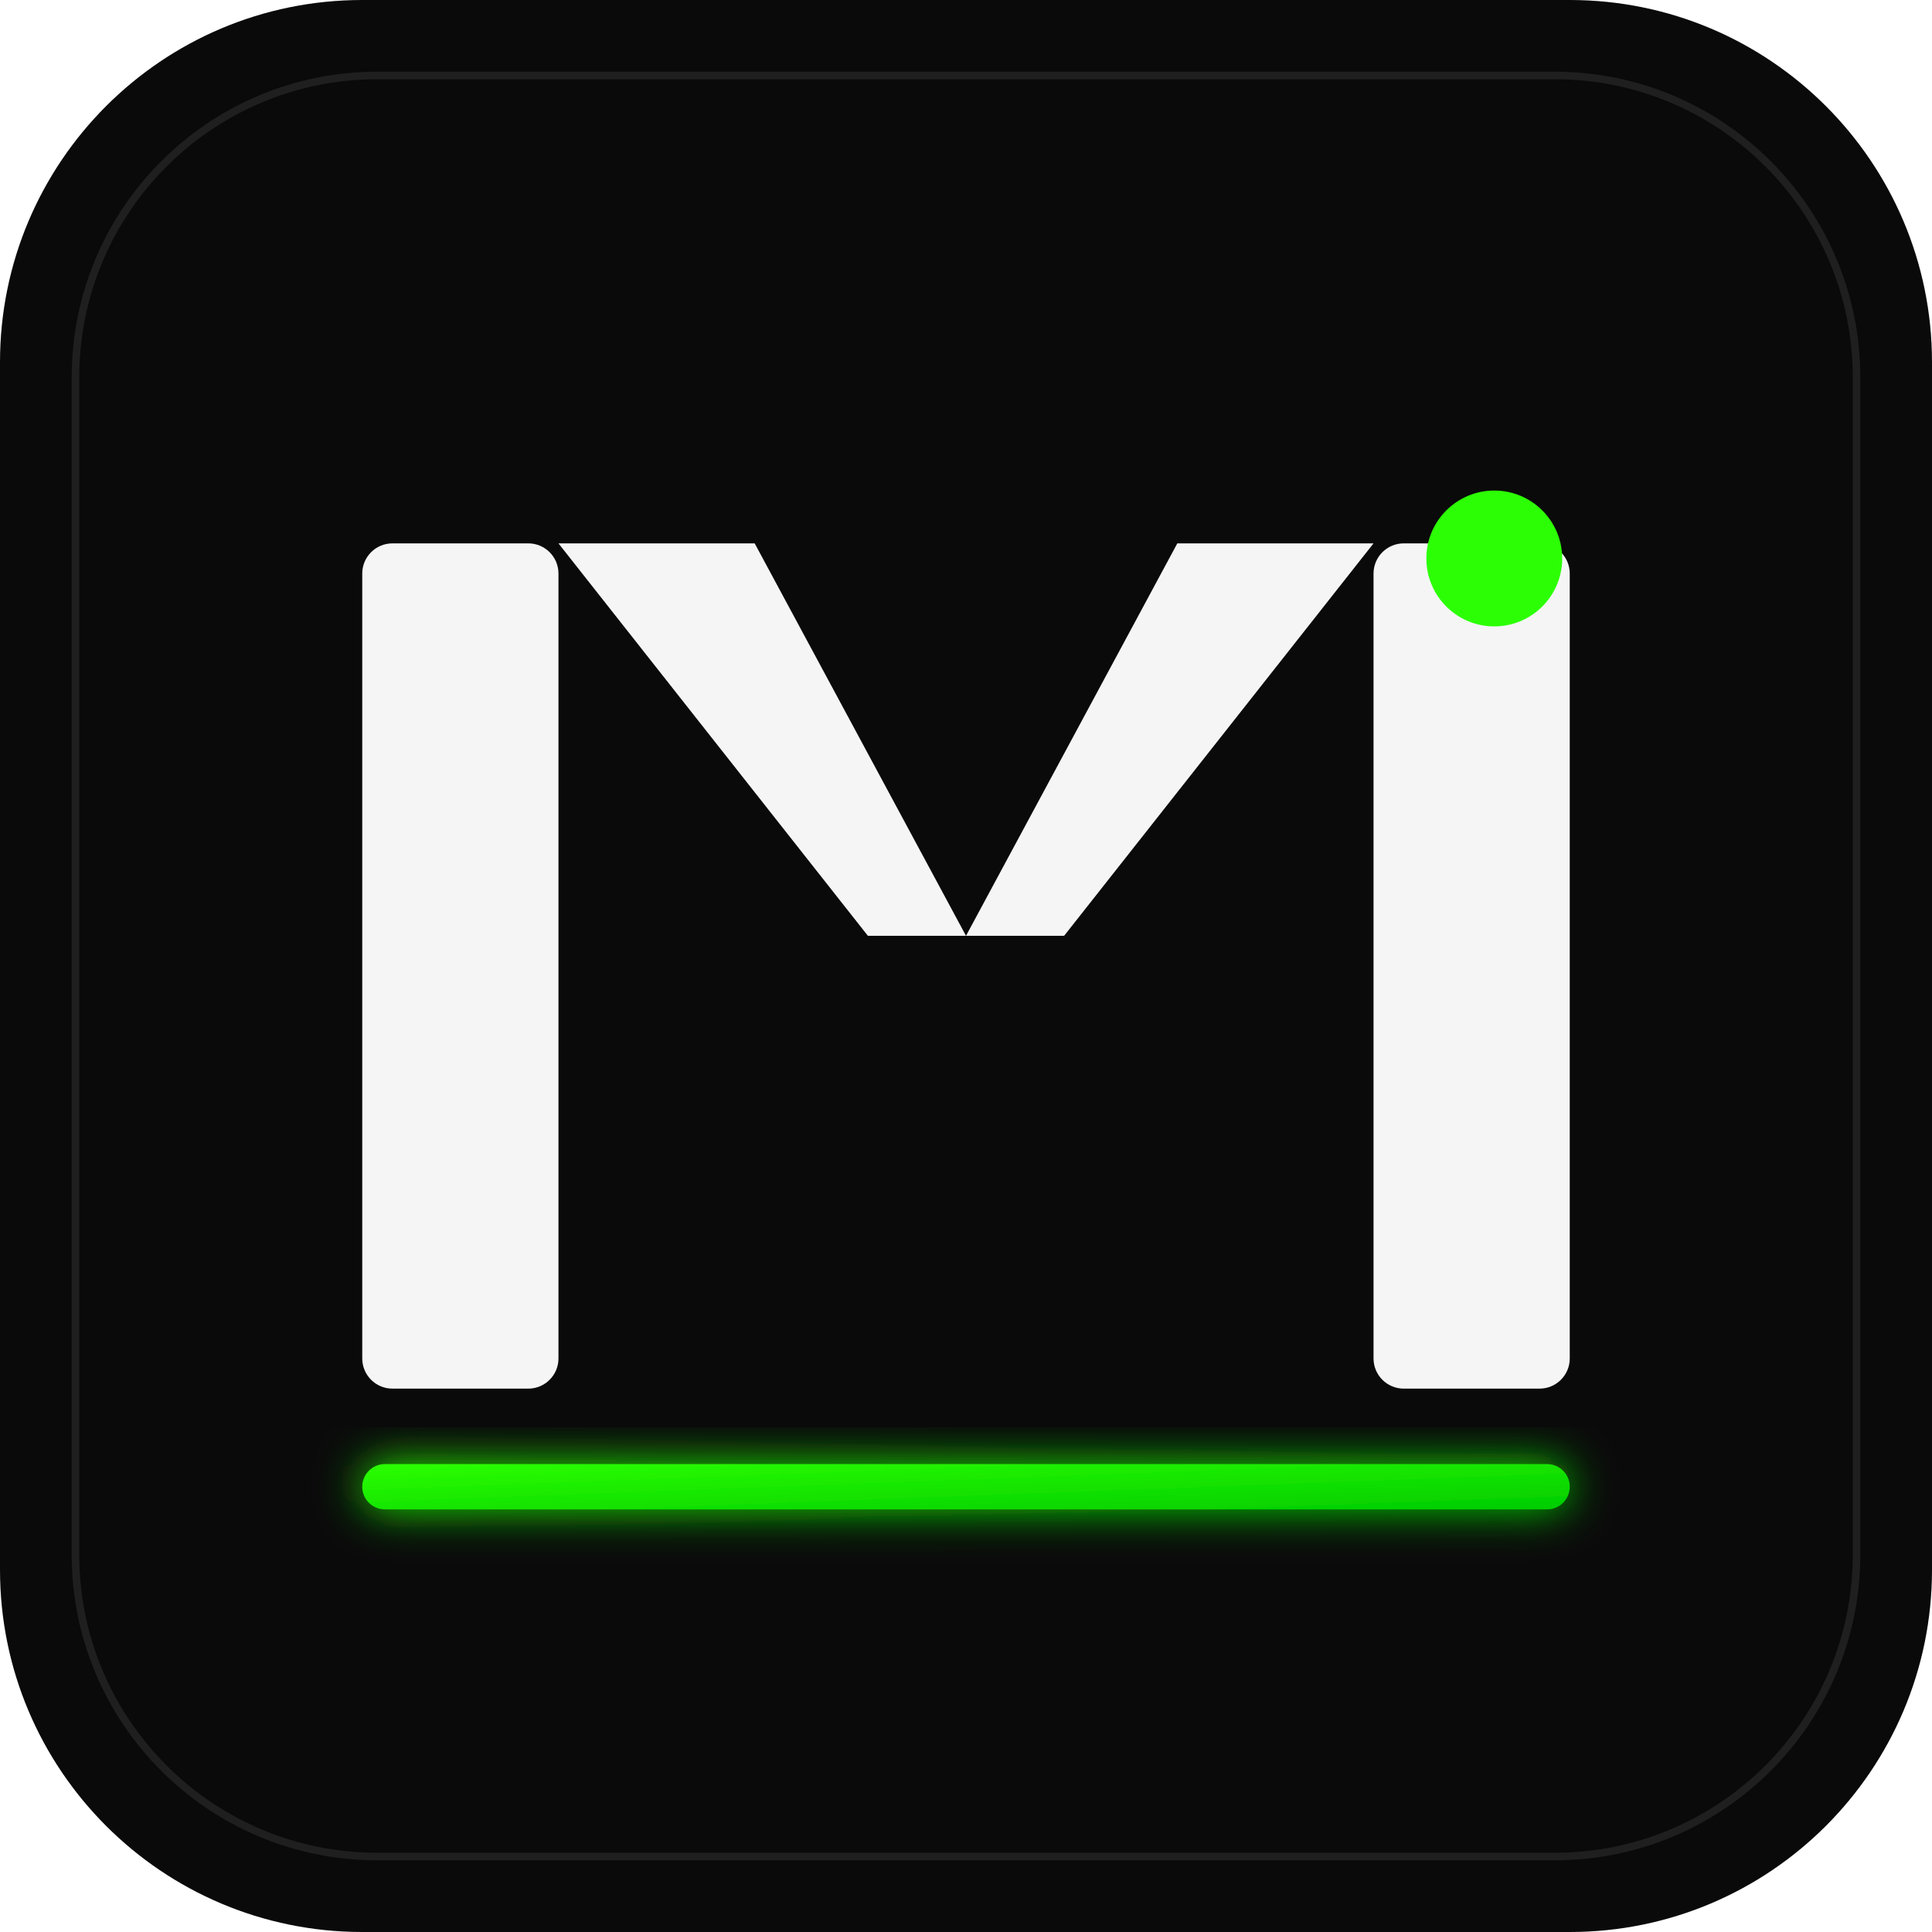
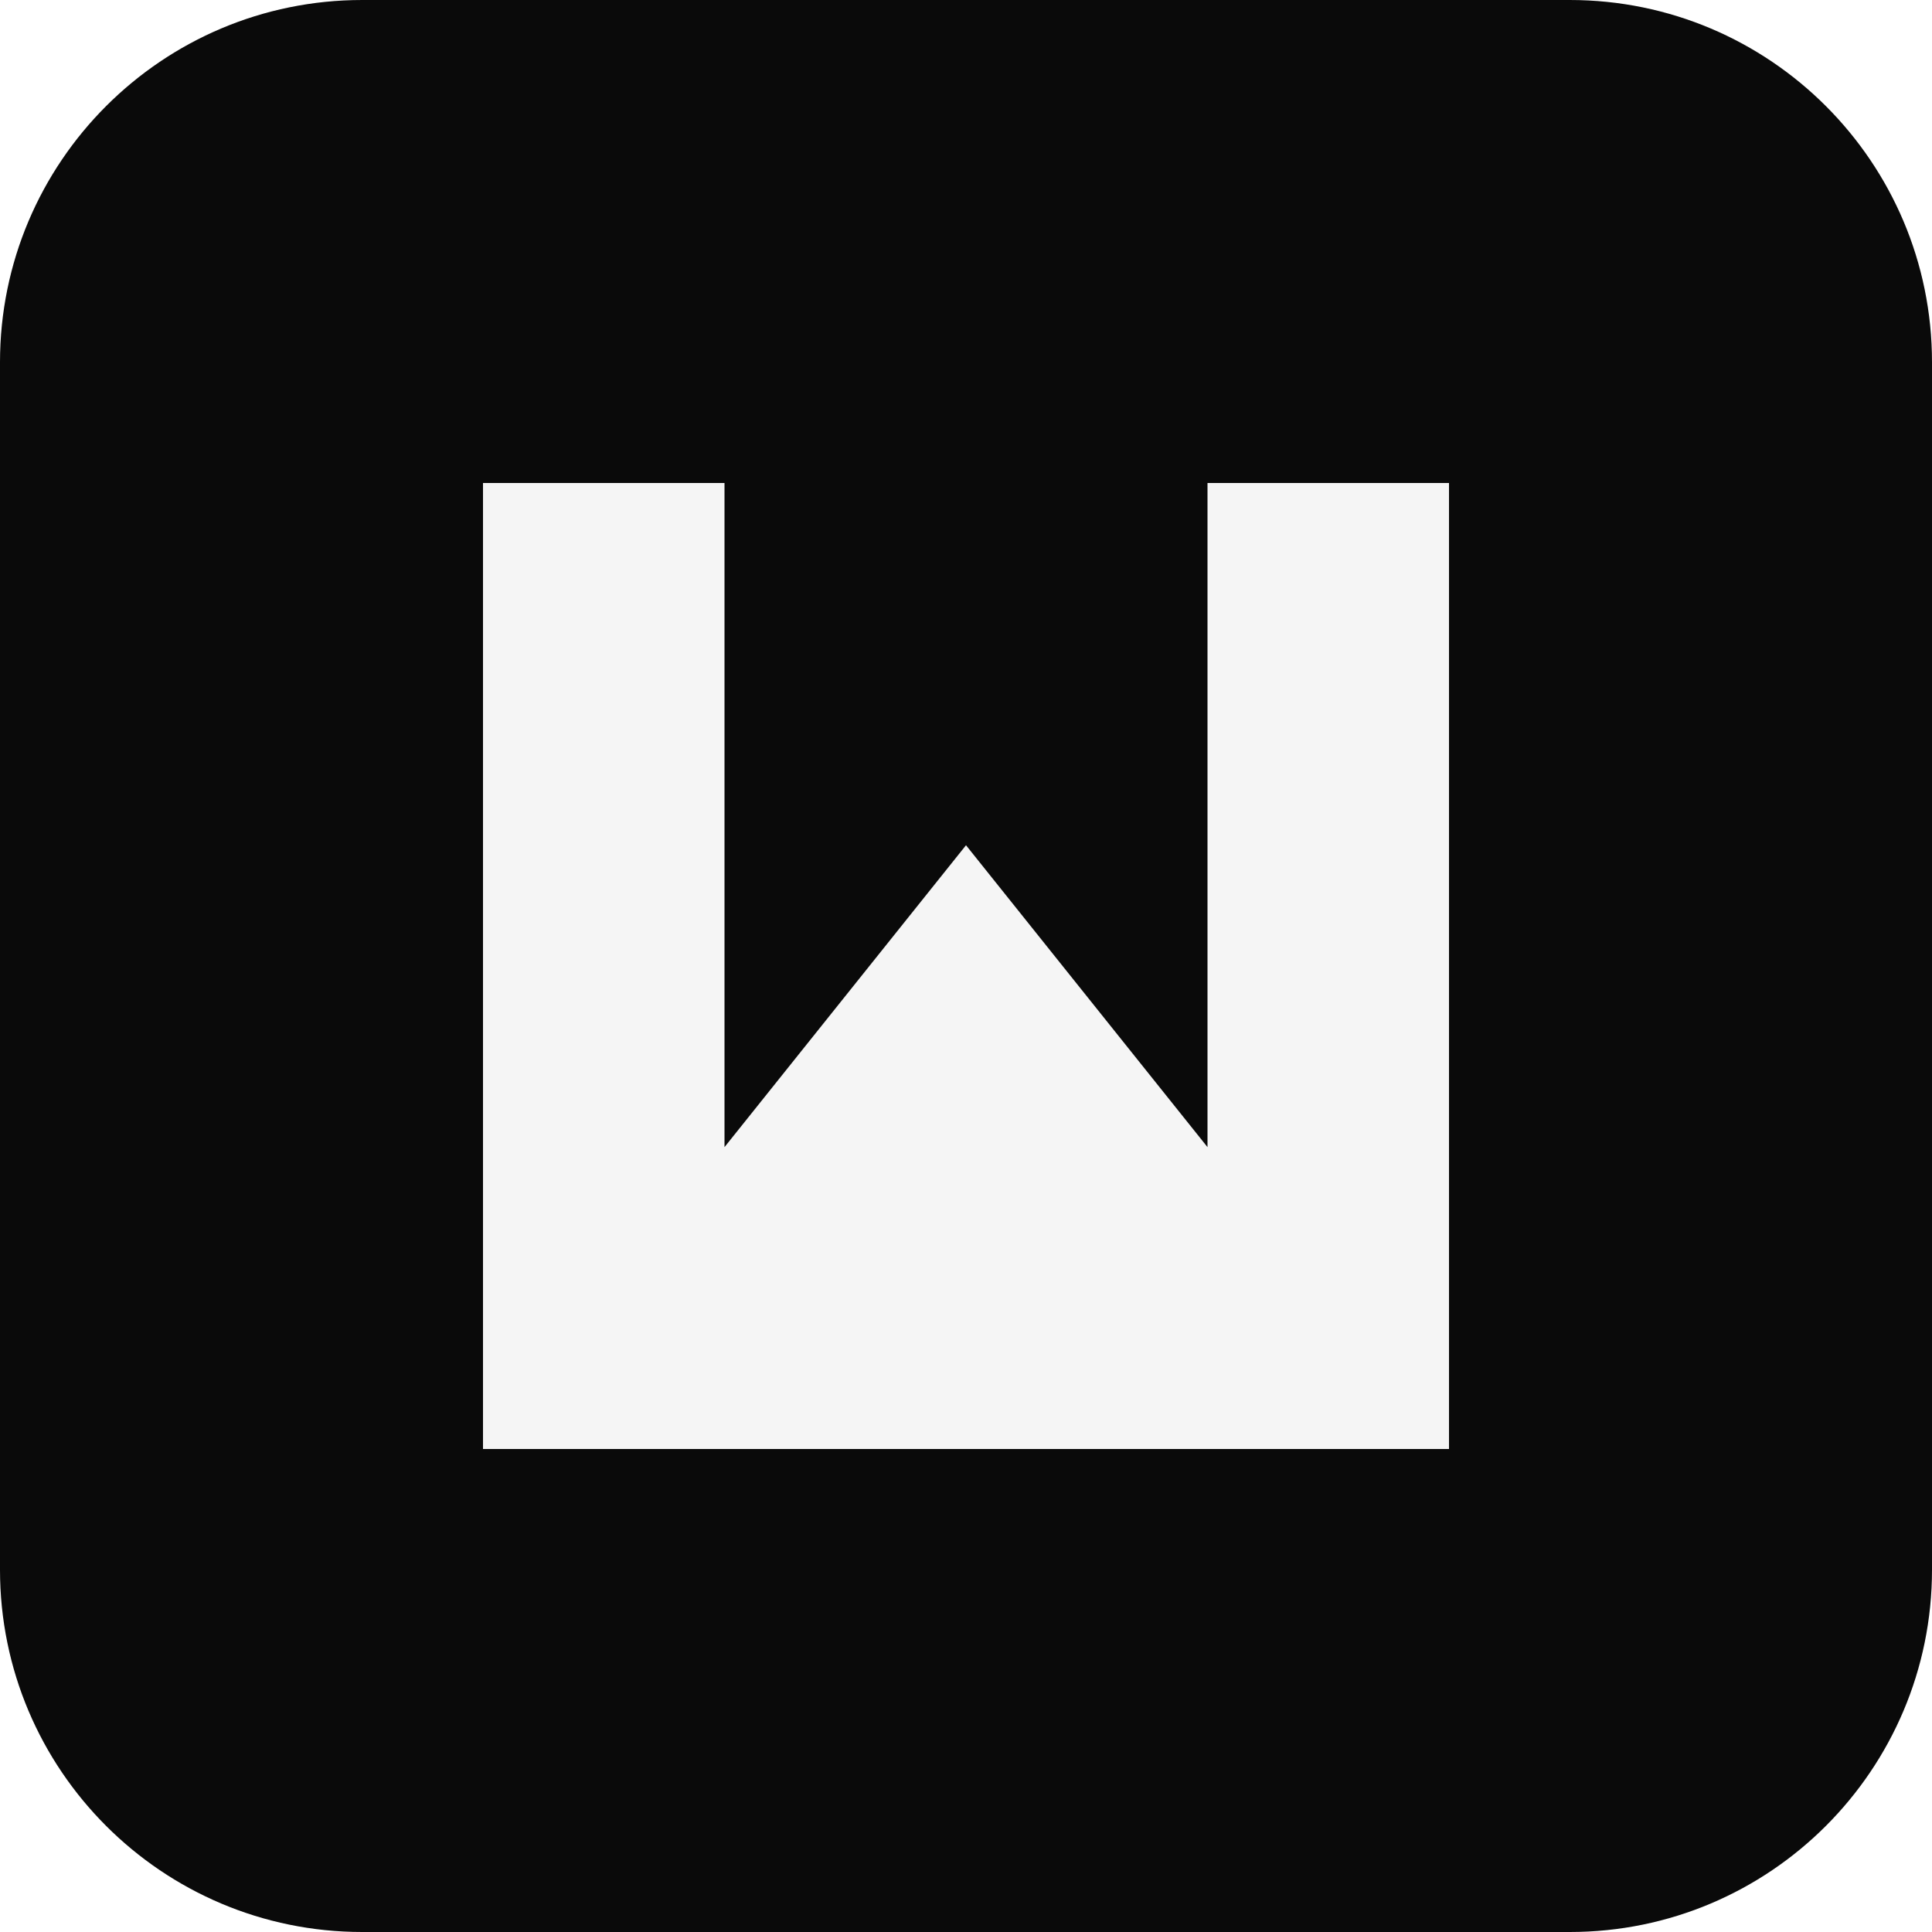
<svg xmlns="http://www.w3.org/2000/svg" viewBox="0 0 512 512" width="100%" height="100%">
-   <defs>
-     <linearGradient id="green-grad" x1="0%" y1="0%" x2="100%" y2="100%">
-       <stop offset="0%" stop-color="#2CFF05" />
-       <stop offset="100%" stop-color="#00CC00" />
-     </linearGradient>
-     <filter id="bar-glow" x="-30%" y="-80%" width="160%" height="400%">
-       <feGaussianBlur in="SourceGraphic" stdDeviation="6" result="blur" />
-       <feMerge>
-         <feMergeNode in="blur" />
-         <feMergeNode in="SourceGraphic" />
-       </feMerge>
-     </filter>
-   </defs>
  <rect x="0" y="0" width="512" height="512" rx="96" fill="#0a0a0a" />
-   <rect x="20" y="20" width="472" height="472" rx="80" fill="none" stroke="#1f1f1f" stroke-width="2" />
-   <rect x="96" y="144" width="52" height="224" rx="8" fill="#F5F5F5" />
-   <rect x="364" y="144" width="52" height="224" rx="8" fill="#F5F5F5" />
-   <polygon points="148,144 200,144 256,248 230,248" fill="#F5F5F5" />
-   <polygon points="364,144 312,144 256,248 282,248" fill="#F5F5F5" />
-   <rect x="96" y="388" width="320" height="12" rx="6" fill="url(#green-grad)" filter="url(#bar-glow)" />
-   <circle cx="396" cy="148" r="18" fill="#2CFF05" />
+   <path d="M128 384 L128 128 L192 128 L192 304 L256 224 L320 304 L320 128 L384 128 L384 384 Z" fill="#F5F5F5" />
</svg>
